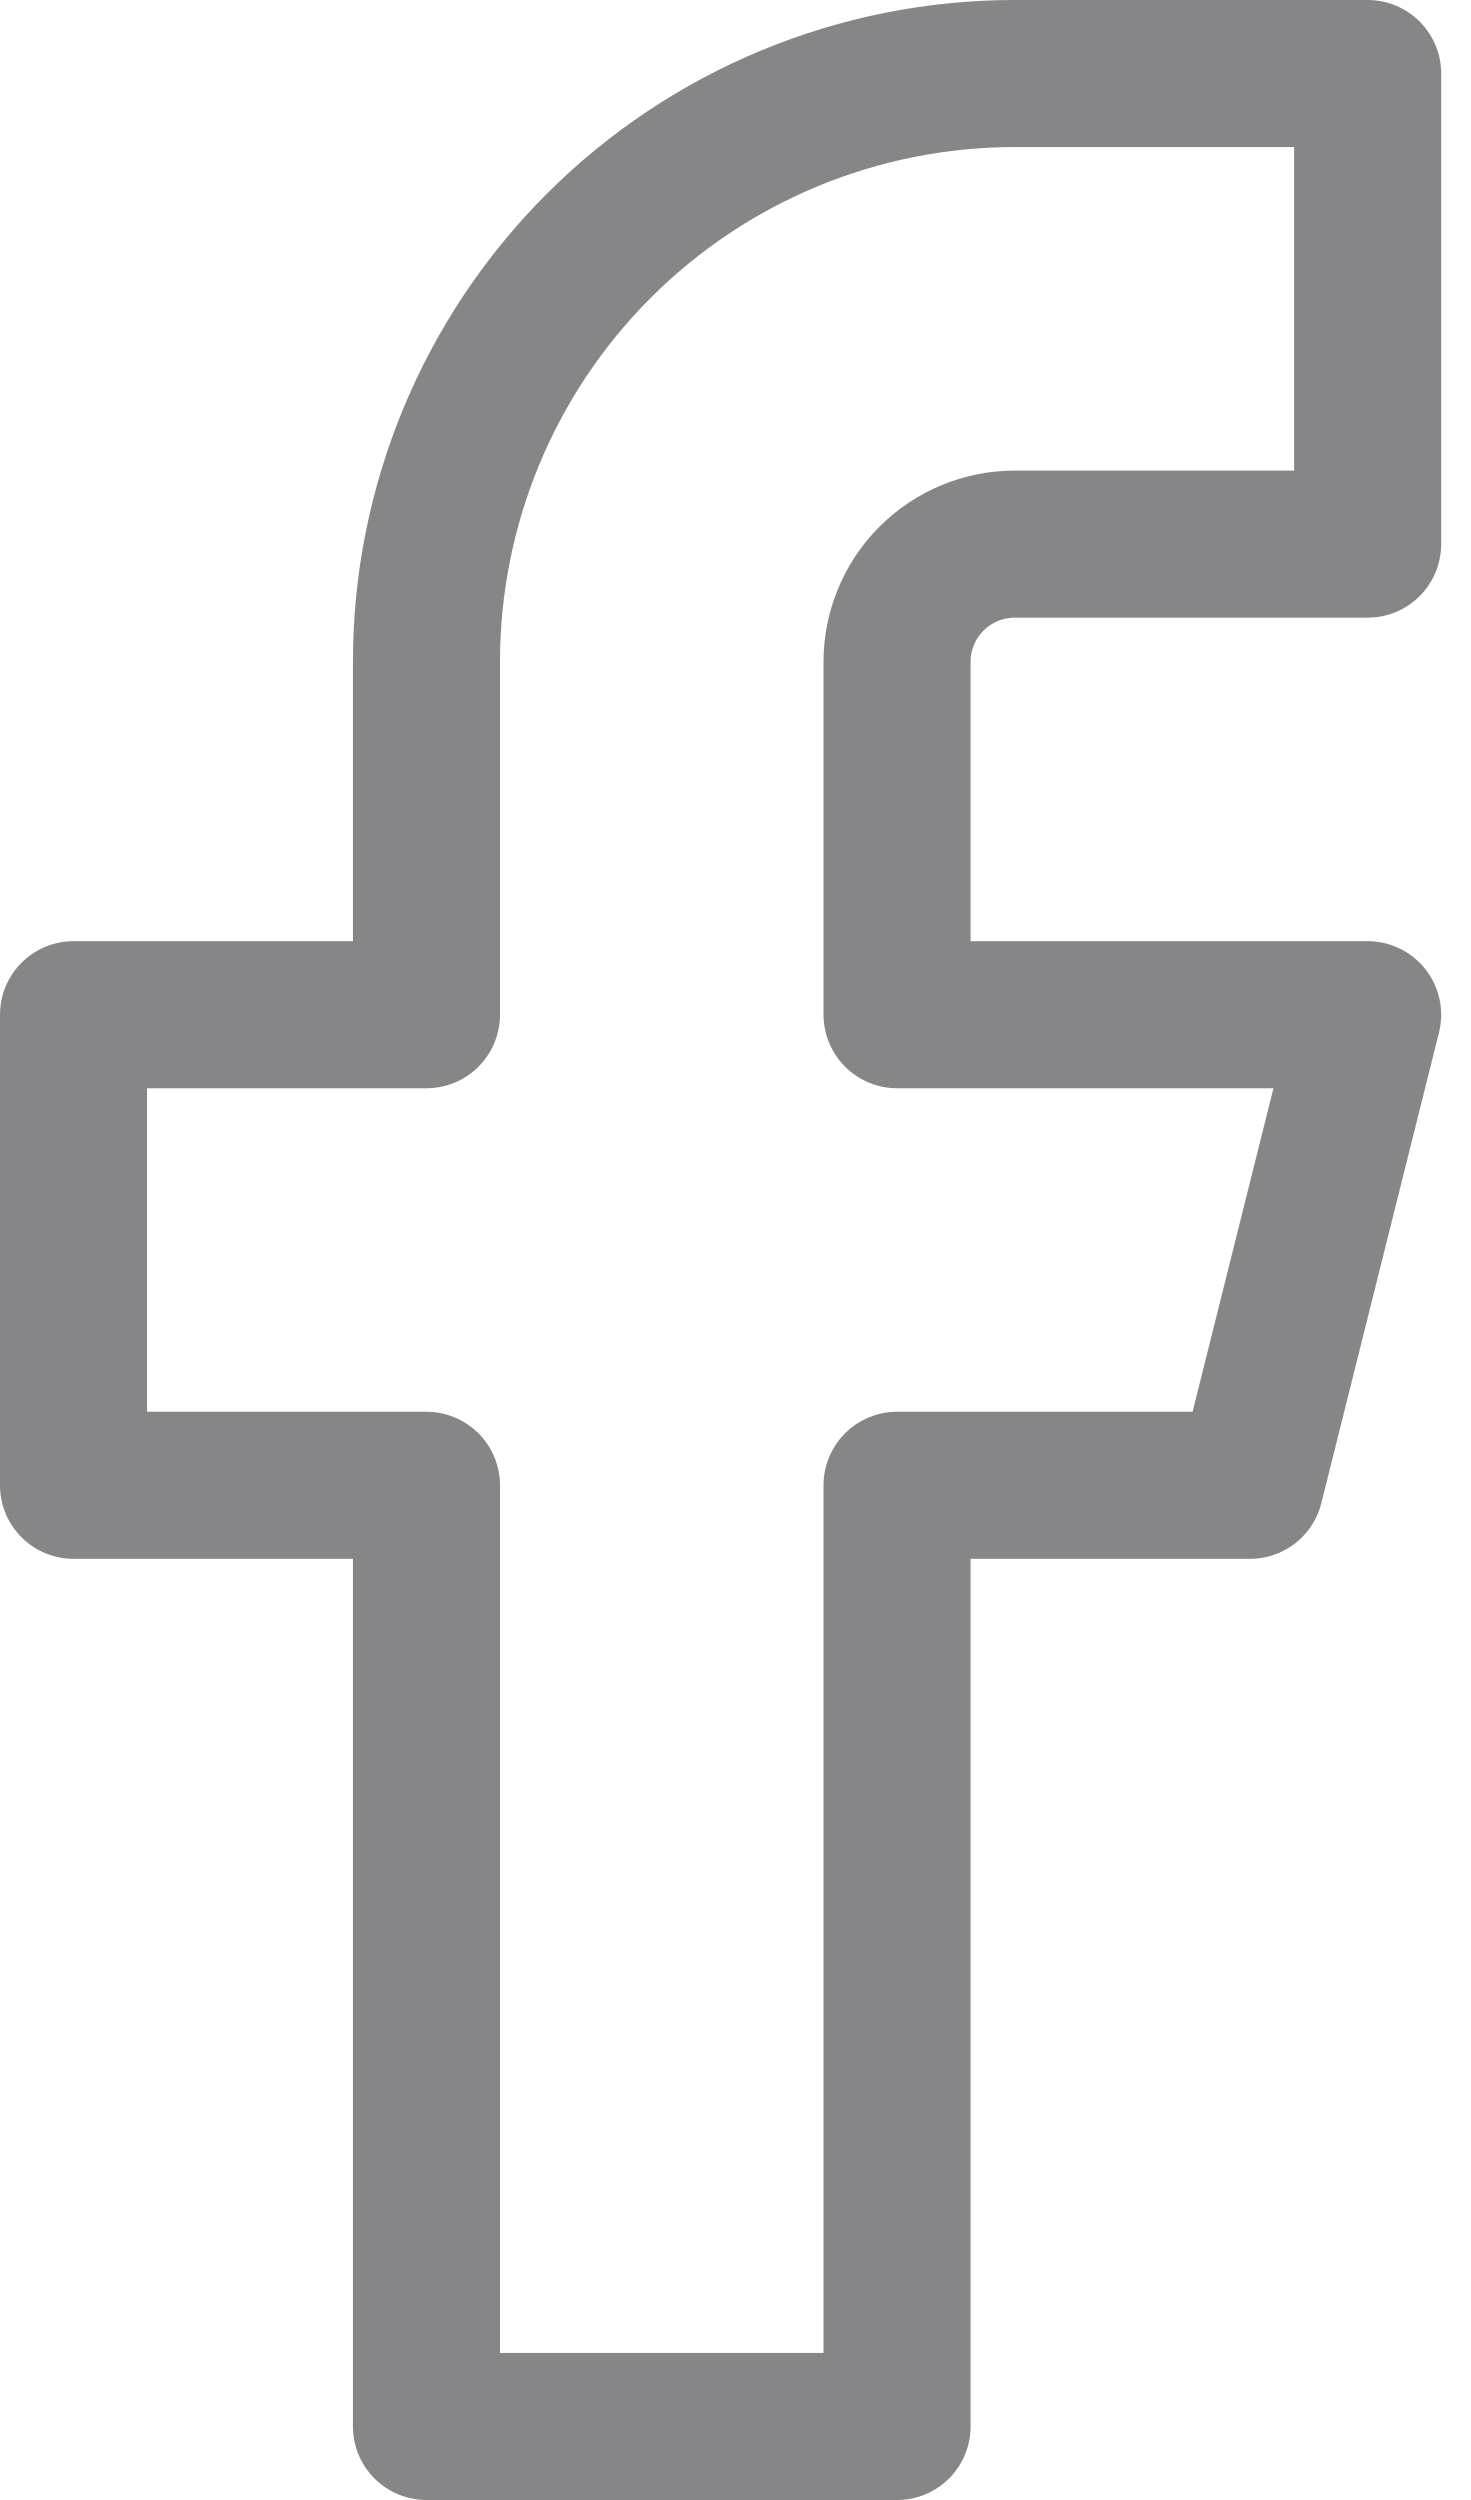
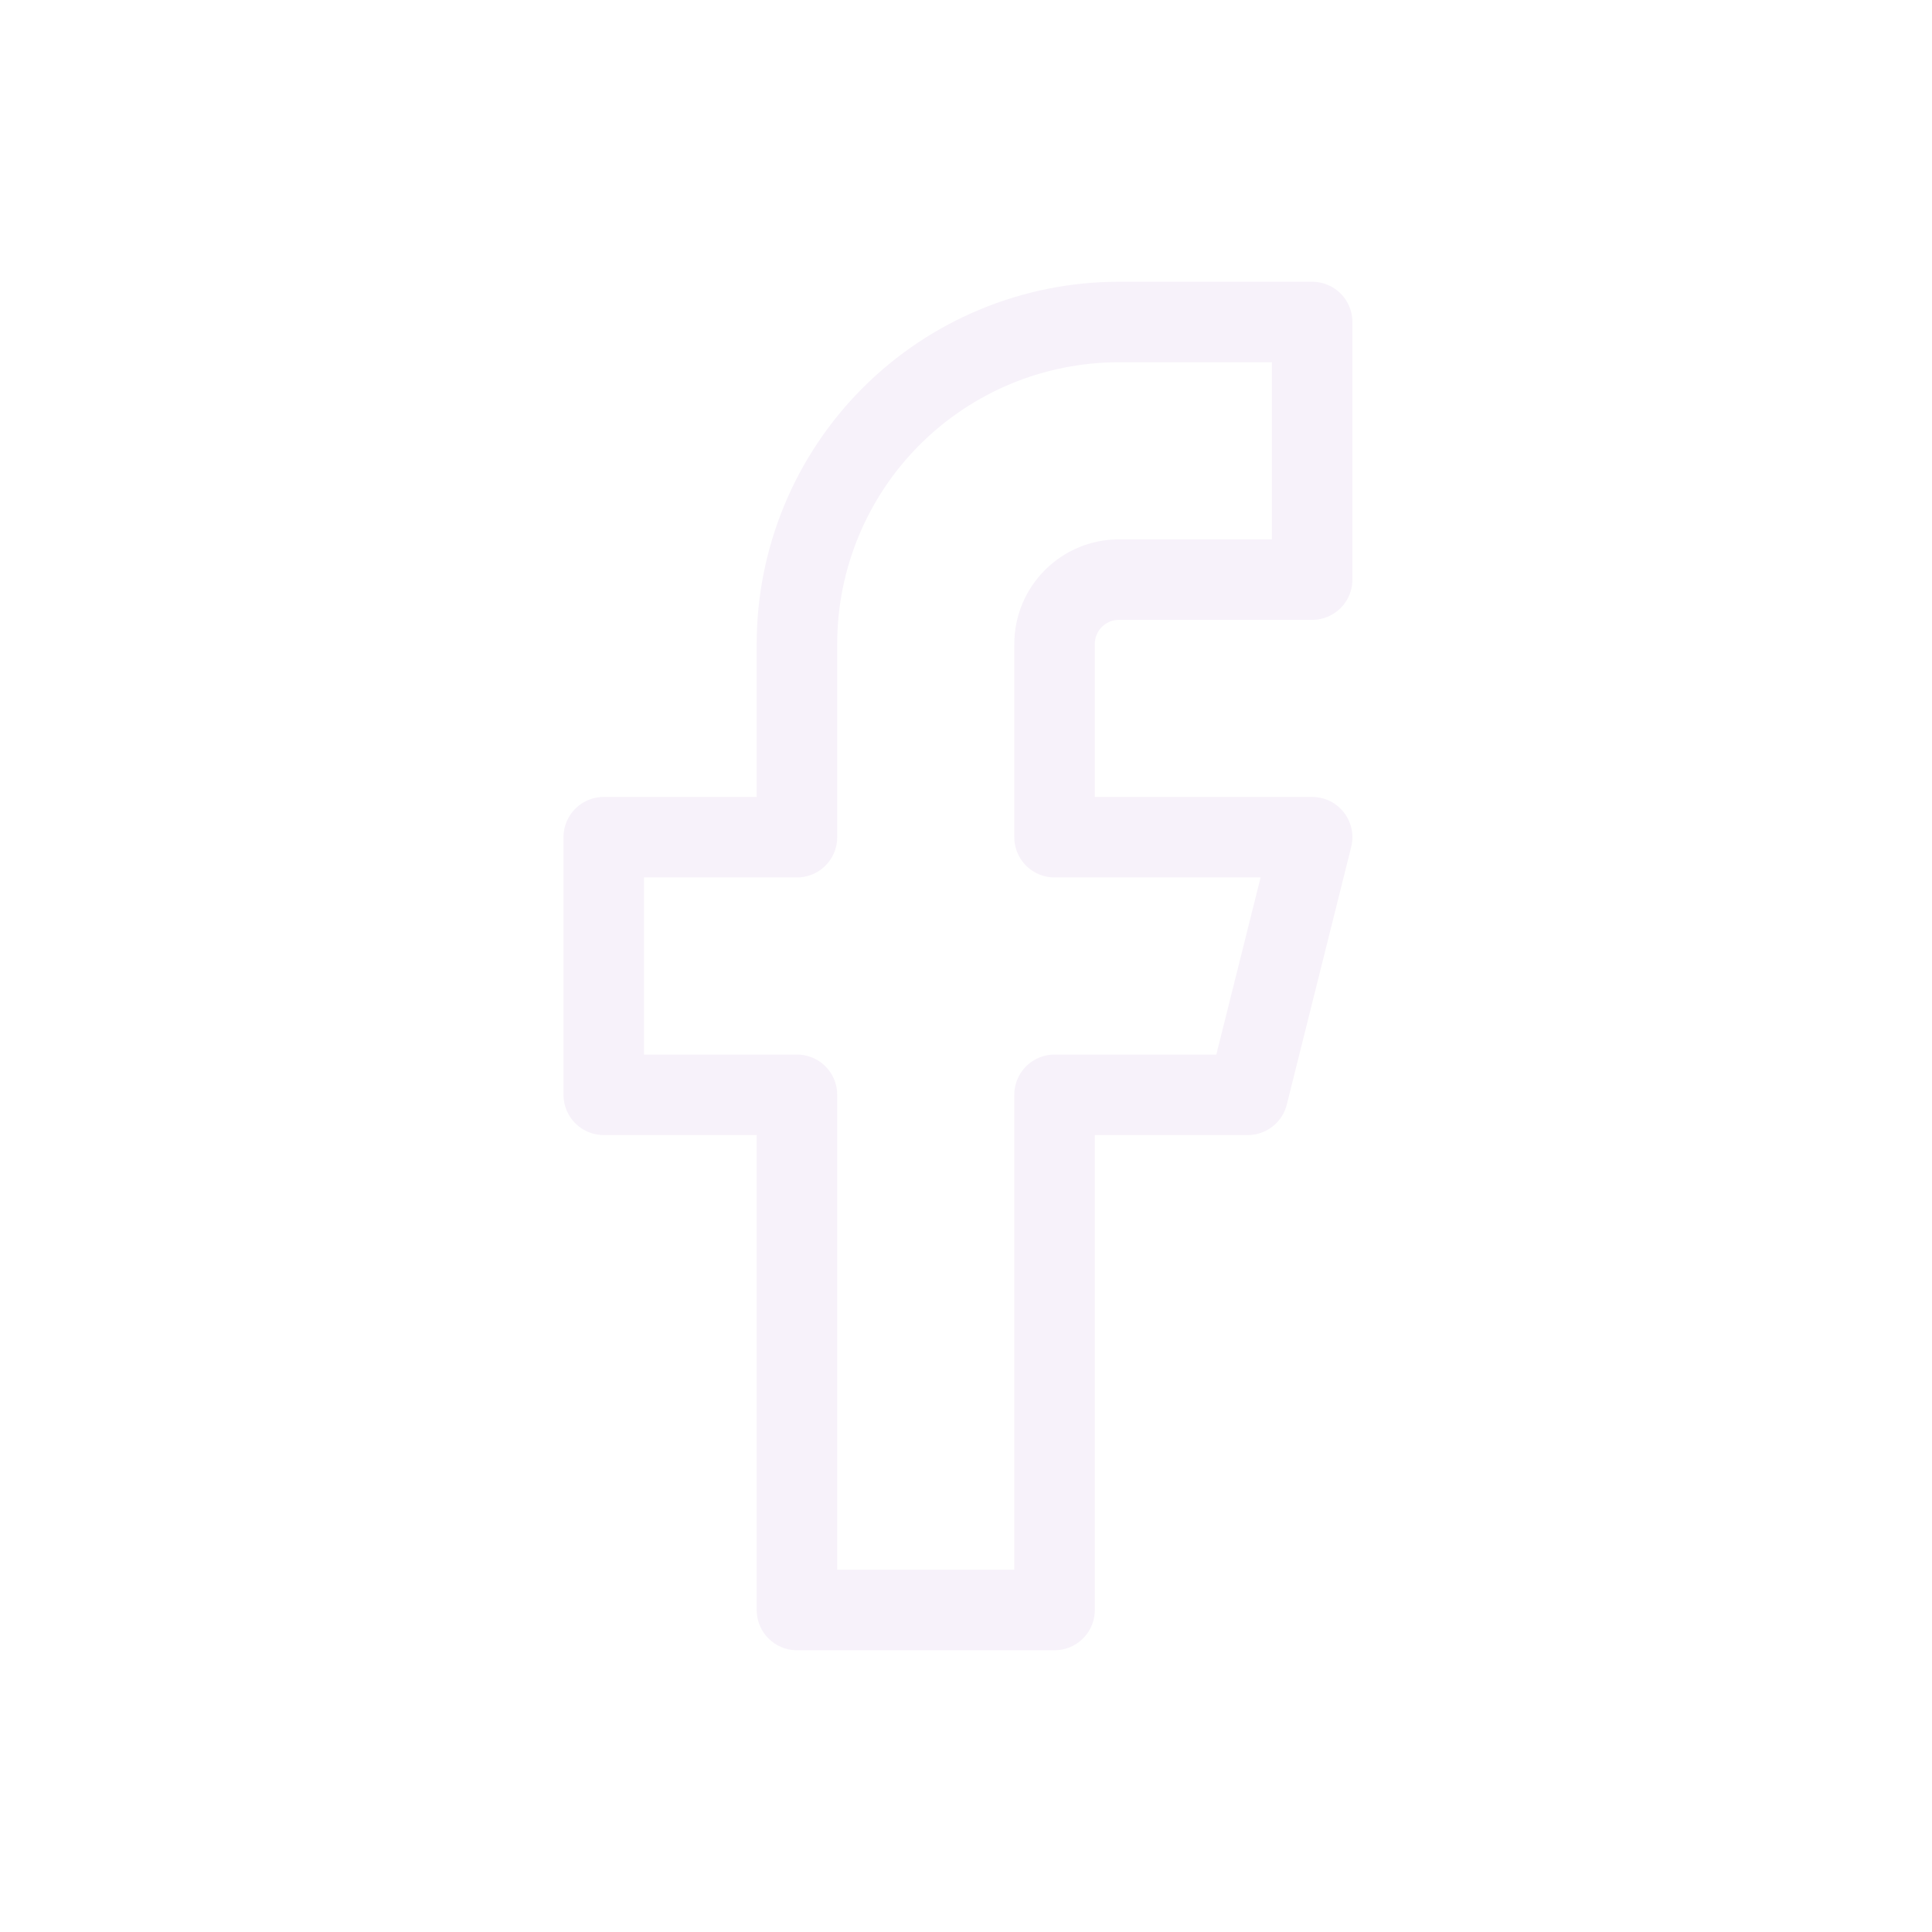
- <svg xmlns="http://www.w3.org/2000/svg" width="20" height="34" viewBox="0 0 20 34" fill="none">
-   <path id="Vector" d="M18.6 1H13.8C11.678 1 9.643 1.843 8.143 3.343C6.643 4.843 5.8 6.878 5.8 9V13.8H1V20.2H5.8V33H12.2V20.2H17L18.6 13.8H12.2V9C12.2 8.576 12.369 8.169 12.669 7.869C12.969 7.569 13.376 7.4 13.8 7.4H18.6V1Z" stroke="#868587" stroke-width="2" stroke-linecap="round" stroke-linejoin="round" />
+ <svg xmlns="http://www.w3.org/2000/svg" viewBox="0 0 48 48" fill="none">
+   <path d="M32.6 8H27.8C25.678 8 23.643 8.843 22.143 10.343C20.643 11.843 19.8 13.878 19.8 16V20.8H15V27.2H19.8V40H26.2V27.2H31L32.6 20.8H26.2V16C26.2 15.576 26.369 15.169 26.669 14.869C26.969 14.569 27.376 14.4 27.8 14.4H32.6V8Z" stroke="#F7F2FA" stroke-width="2" stroke-linecap="round" stroke-linejoin="round" />
</svg>
